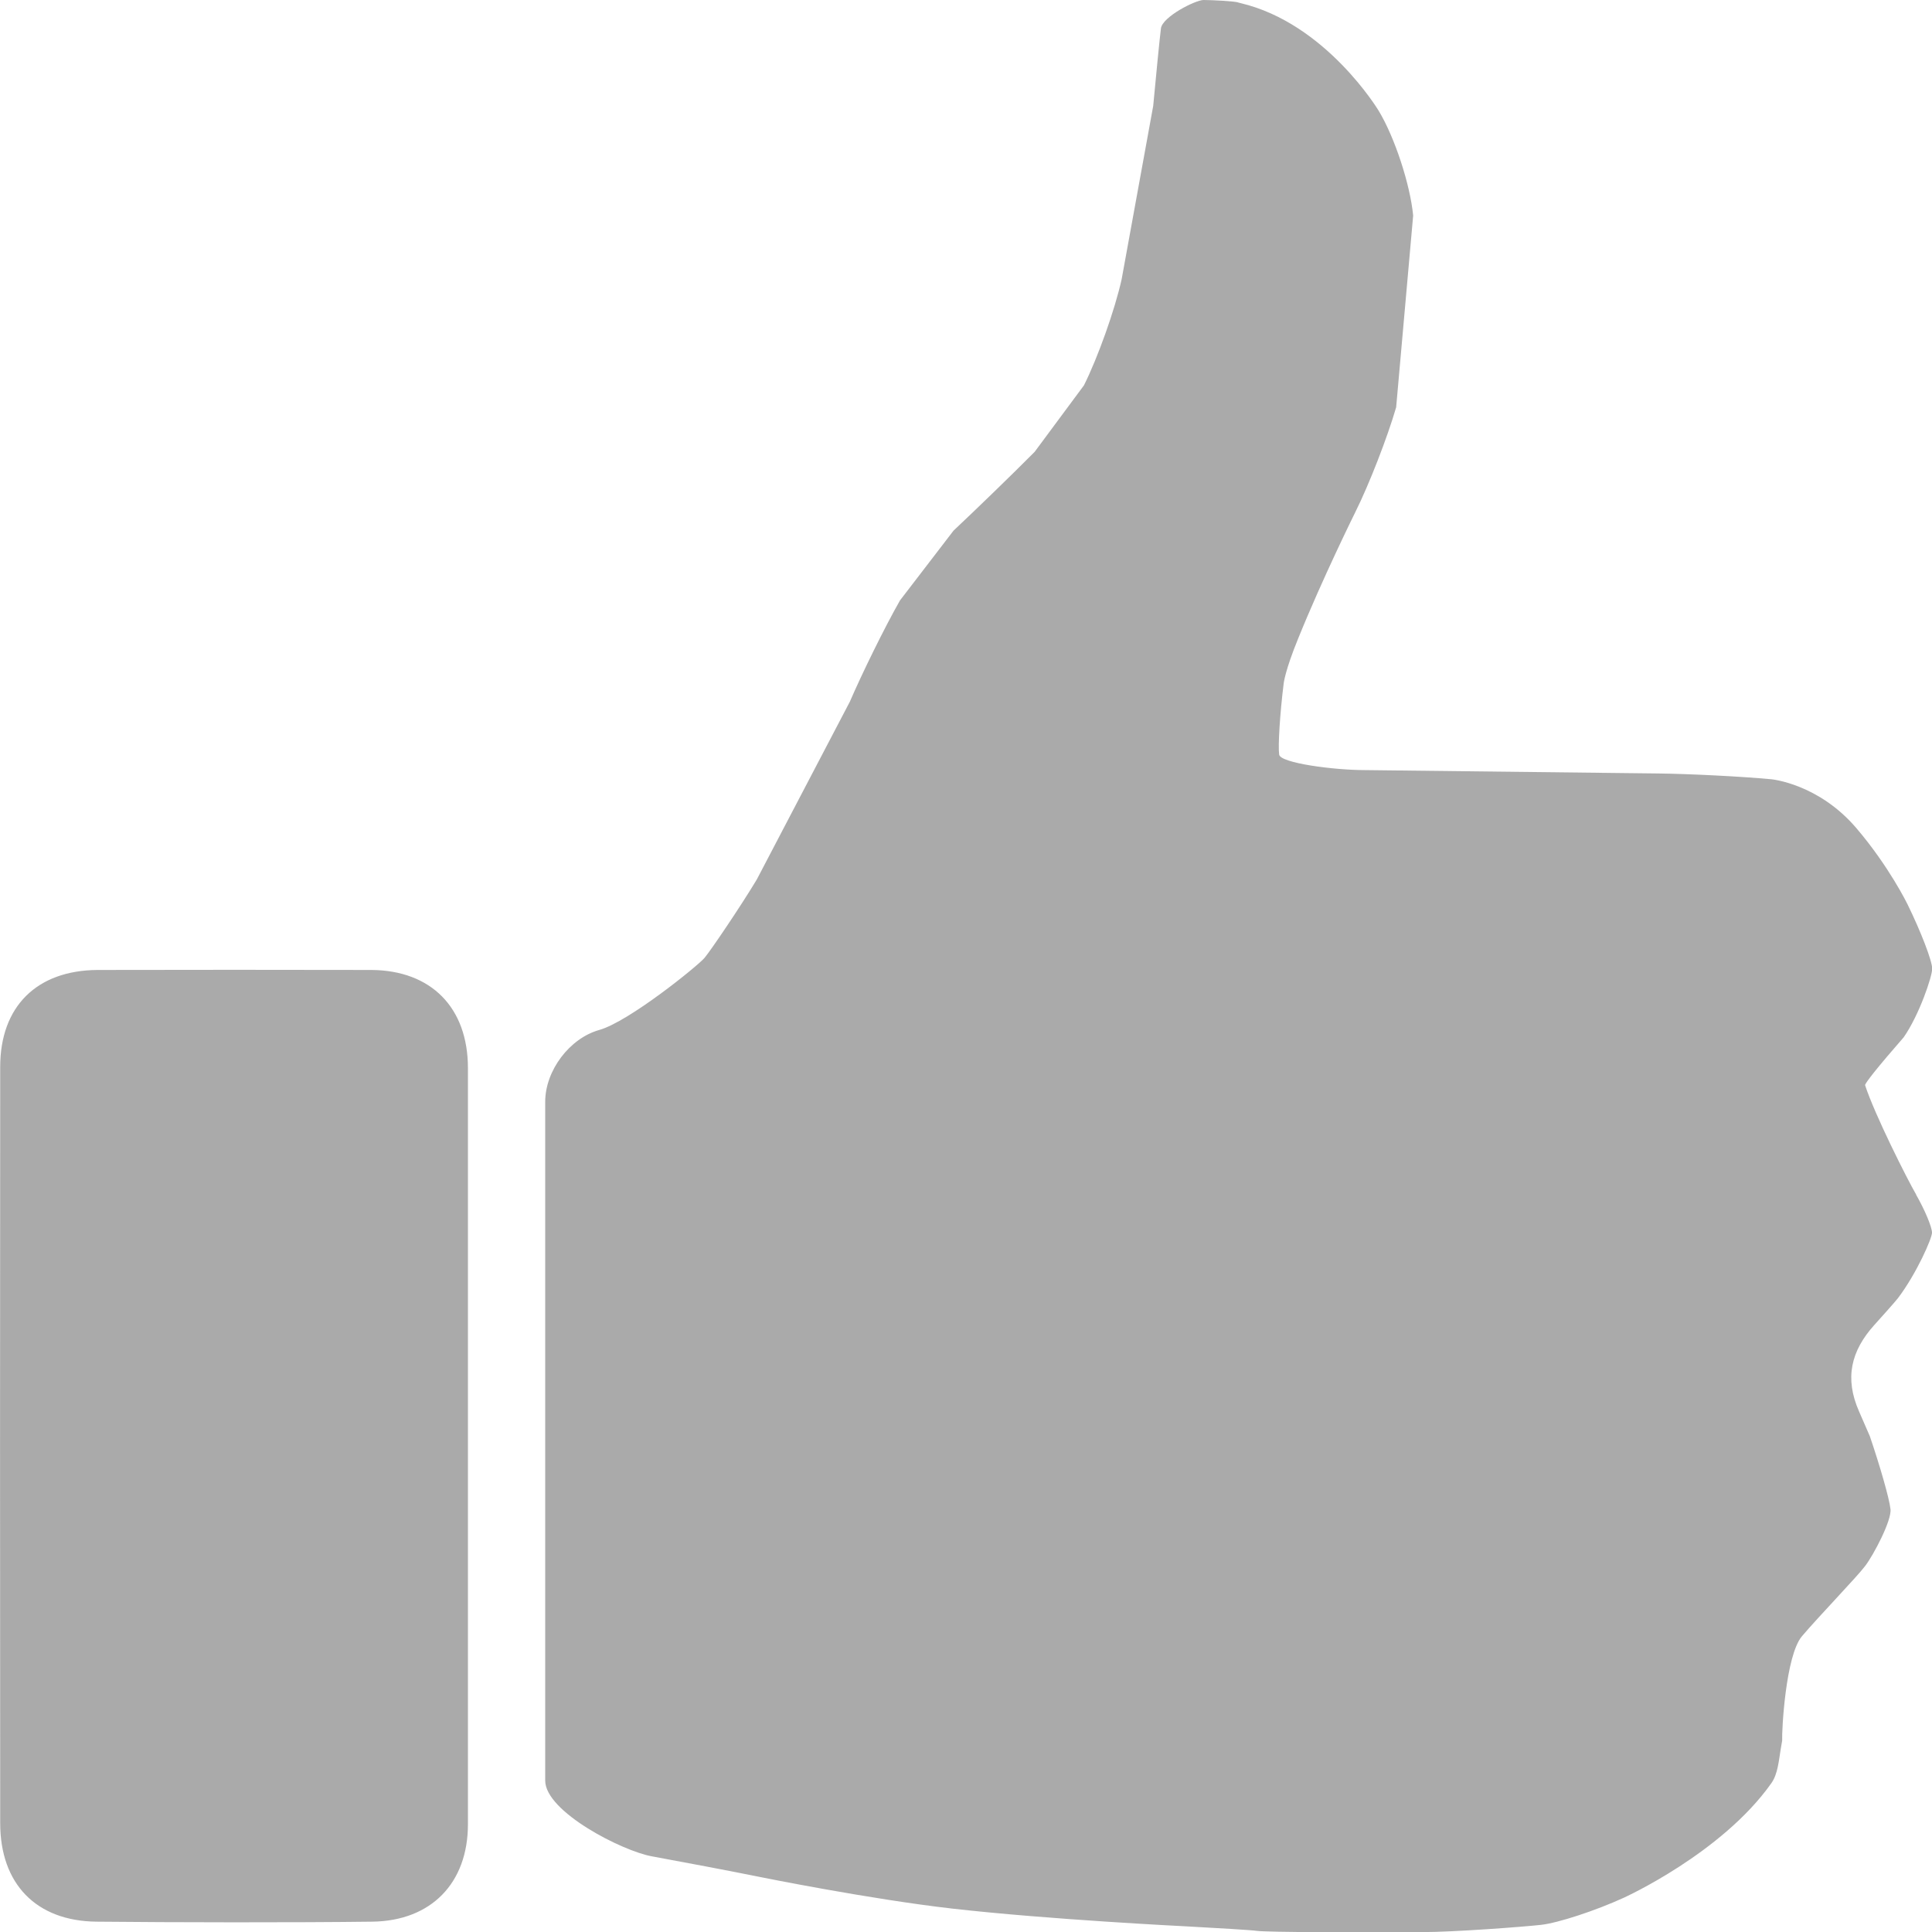
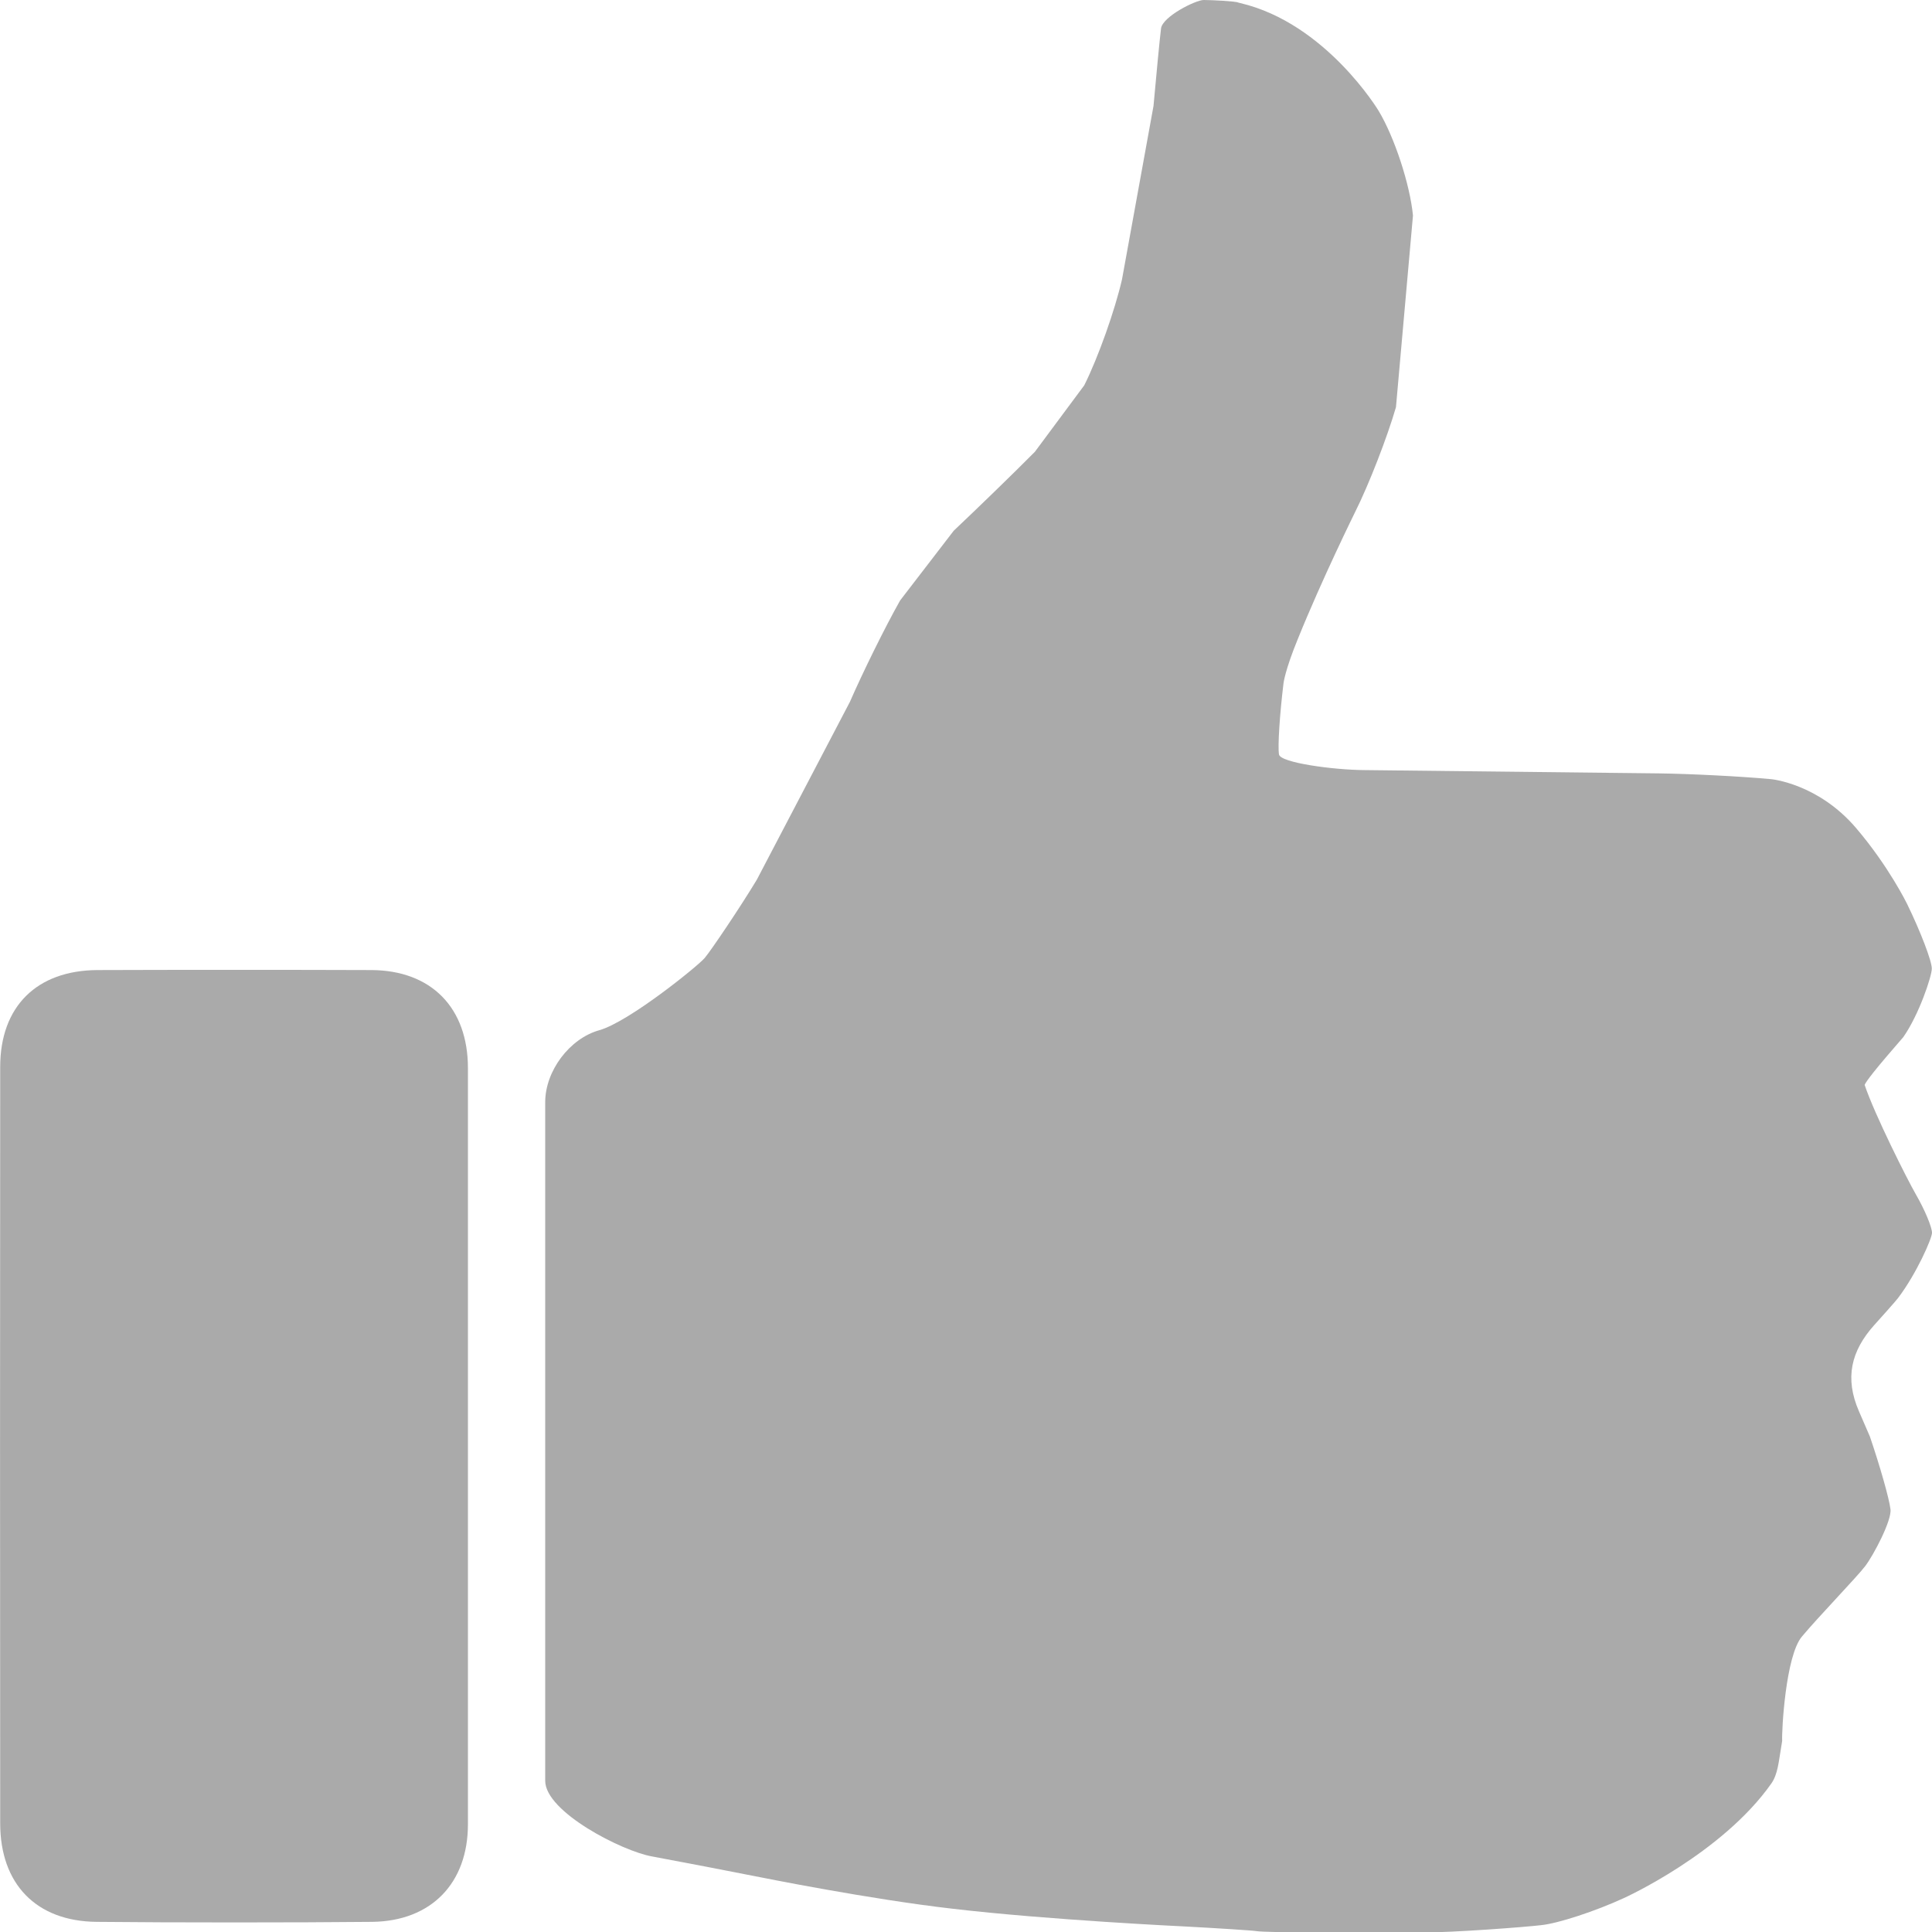
- <svg xmlns="http://www.w3.org/2000/svg" width="20" height="20" viewBox="0 0 20 20">
+ <svg xmlns="http://www.w3.org/2000/svg" version="1.1" id="Layer_1" x="0px" y="0px" width="20px" height="20px" viewBox="140.019 0 20 20" style="enable-background:new 140.019 0 20 20;" xml:space="preserve">
  <g>
-     <path fill="none" d="M0 0h20v20H0z" />
-     <g fill="#aaa">
-       <path d="M19.834 12.365c.092.16.166.338.166.396 0 .058-.158.42-.352.677 0 0-.03.04-.244.277-.244.27-.31.553-.16.894l.113.26c.102.3.2.637.213.752.016.115-.176.478-.262.59-.084.112-.484.526-.654.727-.17.2-.21.98-.205 1.08l-.015.088c-.02.12-.03.258-.096.352-.513.728-1.53 1.188-1.53 1.188-.293.134-.678.26-.855.28-.176.02-.906.075-1.228.075h-1.055c-.322 0-.62-.006-.662-.013-.04-.007-.416-.03-.738-.047 0 0-1.416-.07-2.41-.183-.857-.098-1.98-.325-1.98-.325-.316-.064-.824-.16-1.13-.216-.306-.054-1.106-.462-1.106-.784v-7.028c0-.322.252-.657.56-.743.306-.086 1.022-.665 1.09-.747s.374-.534.54-.81l.963-1.84c.128-.296.36-.77.52-1.05l.554-.722c.234-.22.613-.587.84-.816l.51-.688c.145-.29.32-.782.39-1.097l.327-1.796c.03-.32.065-.682.08-.802S12.374 0 12.46 0s.333.013.358.026l.023.006c.886.208 1.43 1.113 1.43 1.113.167.275.327.765.358 1.086l-.176 1.985c-.09.31-.28.8-.424 1.088 0 0-.34.686-.592 1.31-.133.325-.148.458-.148.458-.04.32-.06.653-.047.74s.565.16.886.16l3.04.035c.323.004.85.03 1.17.06 0 0 .487.045.88.507.338.396.527.784.527.784.142.29.257.59.257.67s-.133.477-.295.71l-.168.195c-.238.28-.232.3-.232.3.1.307.437.975.53 1.135zM4.844 14.96v3.925c0 .608-.38 1-.99 1.008-.783.01-2.07.008-2.854 0-.627-.006-.998-.392-.998-1.02-.002-2.608-.002-5.22 0-7.828 0-.625.377-1 1.008-1.004.775-.002 2.057-.002 2.834 0 .62.004 1 .39 1 1.016v3.904z" />
+     <rect id="le_wrappier_65_" x="140.019" y="0.001" style="fill:none;" width="20" height="20" />
+     <g>
+       <path style="fill:#AAAAAA;" d="M159.853,12.366c0.092,0.159,0.166,0.338,0.166,0.396c0,0.057-0.158,0.42-0.352,0.676    c0,0-0.031,0.041-0.244,0.277c-0.244,0.271-0.309,0.553-0.16,0.895c0.113,0.261,0.113,0.261,0.113,0.261    c0.102,0.299,0.199,0.637,0.213,0.752c0.016,0.114-0.176,0.478-0.262,0.59c-0.084,0.111-0.484,0.524-0.654,0.728    c-0.17,0.199-0.211,0.979-0.205,1.08c0,0,0,0-0.014,0.088c-0.021,0.119-0.031,0.258-0.097,0.352    c-0.512,0.729-1.528,1.188-1.528,1.188c-0.293,0.135-0.679,0.262-0.855,0.28c-0.176,0.021-0.906,0.076-1.229,0.076h-1.056    c-0.321,0-0.619-0.006-0.662-0.014c-0.041-0.007-0.416-0.031-0.737-0.048c0,0-1.416-0.067-2.411-0.184    c-0.857-0.098-1.98-0.324-1.98-0.324c-0.316-0.063-0.824-0.16-1.129-0.217c-0.307-0.053-1.107-0.461-1.107-0.783v-7.026    c0-0.322,0.252-0.658,0.559-0.744s1.023-0.666,1.092-0.748c0.069-0.082,0.374-0.535,0.54-0.811l0.963-1.84    c0.129-0.296,0.361-0.769,0.52-1.05l0.555-0.722c0.234-0.221,0.613-0.588,0.84-0.817l0.511-0.688    c0.145-0.289,0.319-0.782,0.391-1.097l0.326-1.795c0.029-0.32,0.063-0.682,0.078-0.802C152.052,0.173,152.395,0,152.48,0    s0.332,0.013,0.356,0.026c0,0,0,0,0.023,0.006c0.885,0.208,1.43,1.113,1.43,1.113c0.166,0.275,0.326,0.765,0.357,1.086    l-0.176,1.984c-0.09,0.31-0.279,0.799-0.424,1.088c0,0-0.34,0.688-0.592,1.312c-0.133,0.324-0.148,0.457-0.148,0.457    c-0.039,0.319-0.061,0.652-0.047,0.738s0.564,0.16,0.885,0.162l3.041,0.034c0.322,0.004,0.85,0.03,1.17,0.06    c0,0,0.486,0.045,0.879,0.507c0.338,0.396,0.527,0.784,0.527,0.784c0.141,0.29,0.256,0.591,0.256,0.67    c0,0.079-0.133,0.478-0.295,0.709c0,0,0,0-0.168,0.195c-0.238,0.279-0.232,0.301-0.232,0.301    C159.425,11.538,159.761,12.206,159.853,12.366z" />
+       <path style="fill:#AAAAAA;" d="M144.863,14.961c0,1.309,0,2.617,0,3.924c0,0.609-0.379,1.002-0.99,1.01    c-0.783,0.008-2.07,0.008-2.854,0c-0.627-0.006-0.998-0.393-0.998-1.02c-0.002-2.609-0.002-5.22,0-7.83    c0-0.625,0.377-1,1.008-1.003c0.775-0.003,2.057-0.003,2.834,0c0.621,0.003,1,0.39,1,1.015    C144.863,12.357,144.863,13.659,144.863,14.961z" />
    </g>
  </g>
</svg>
